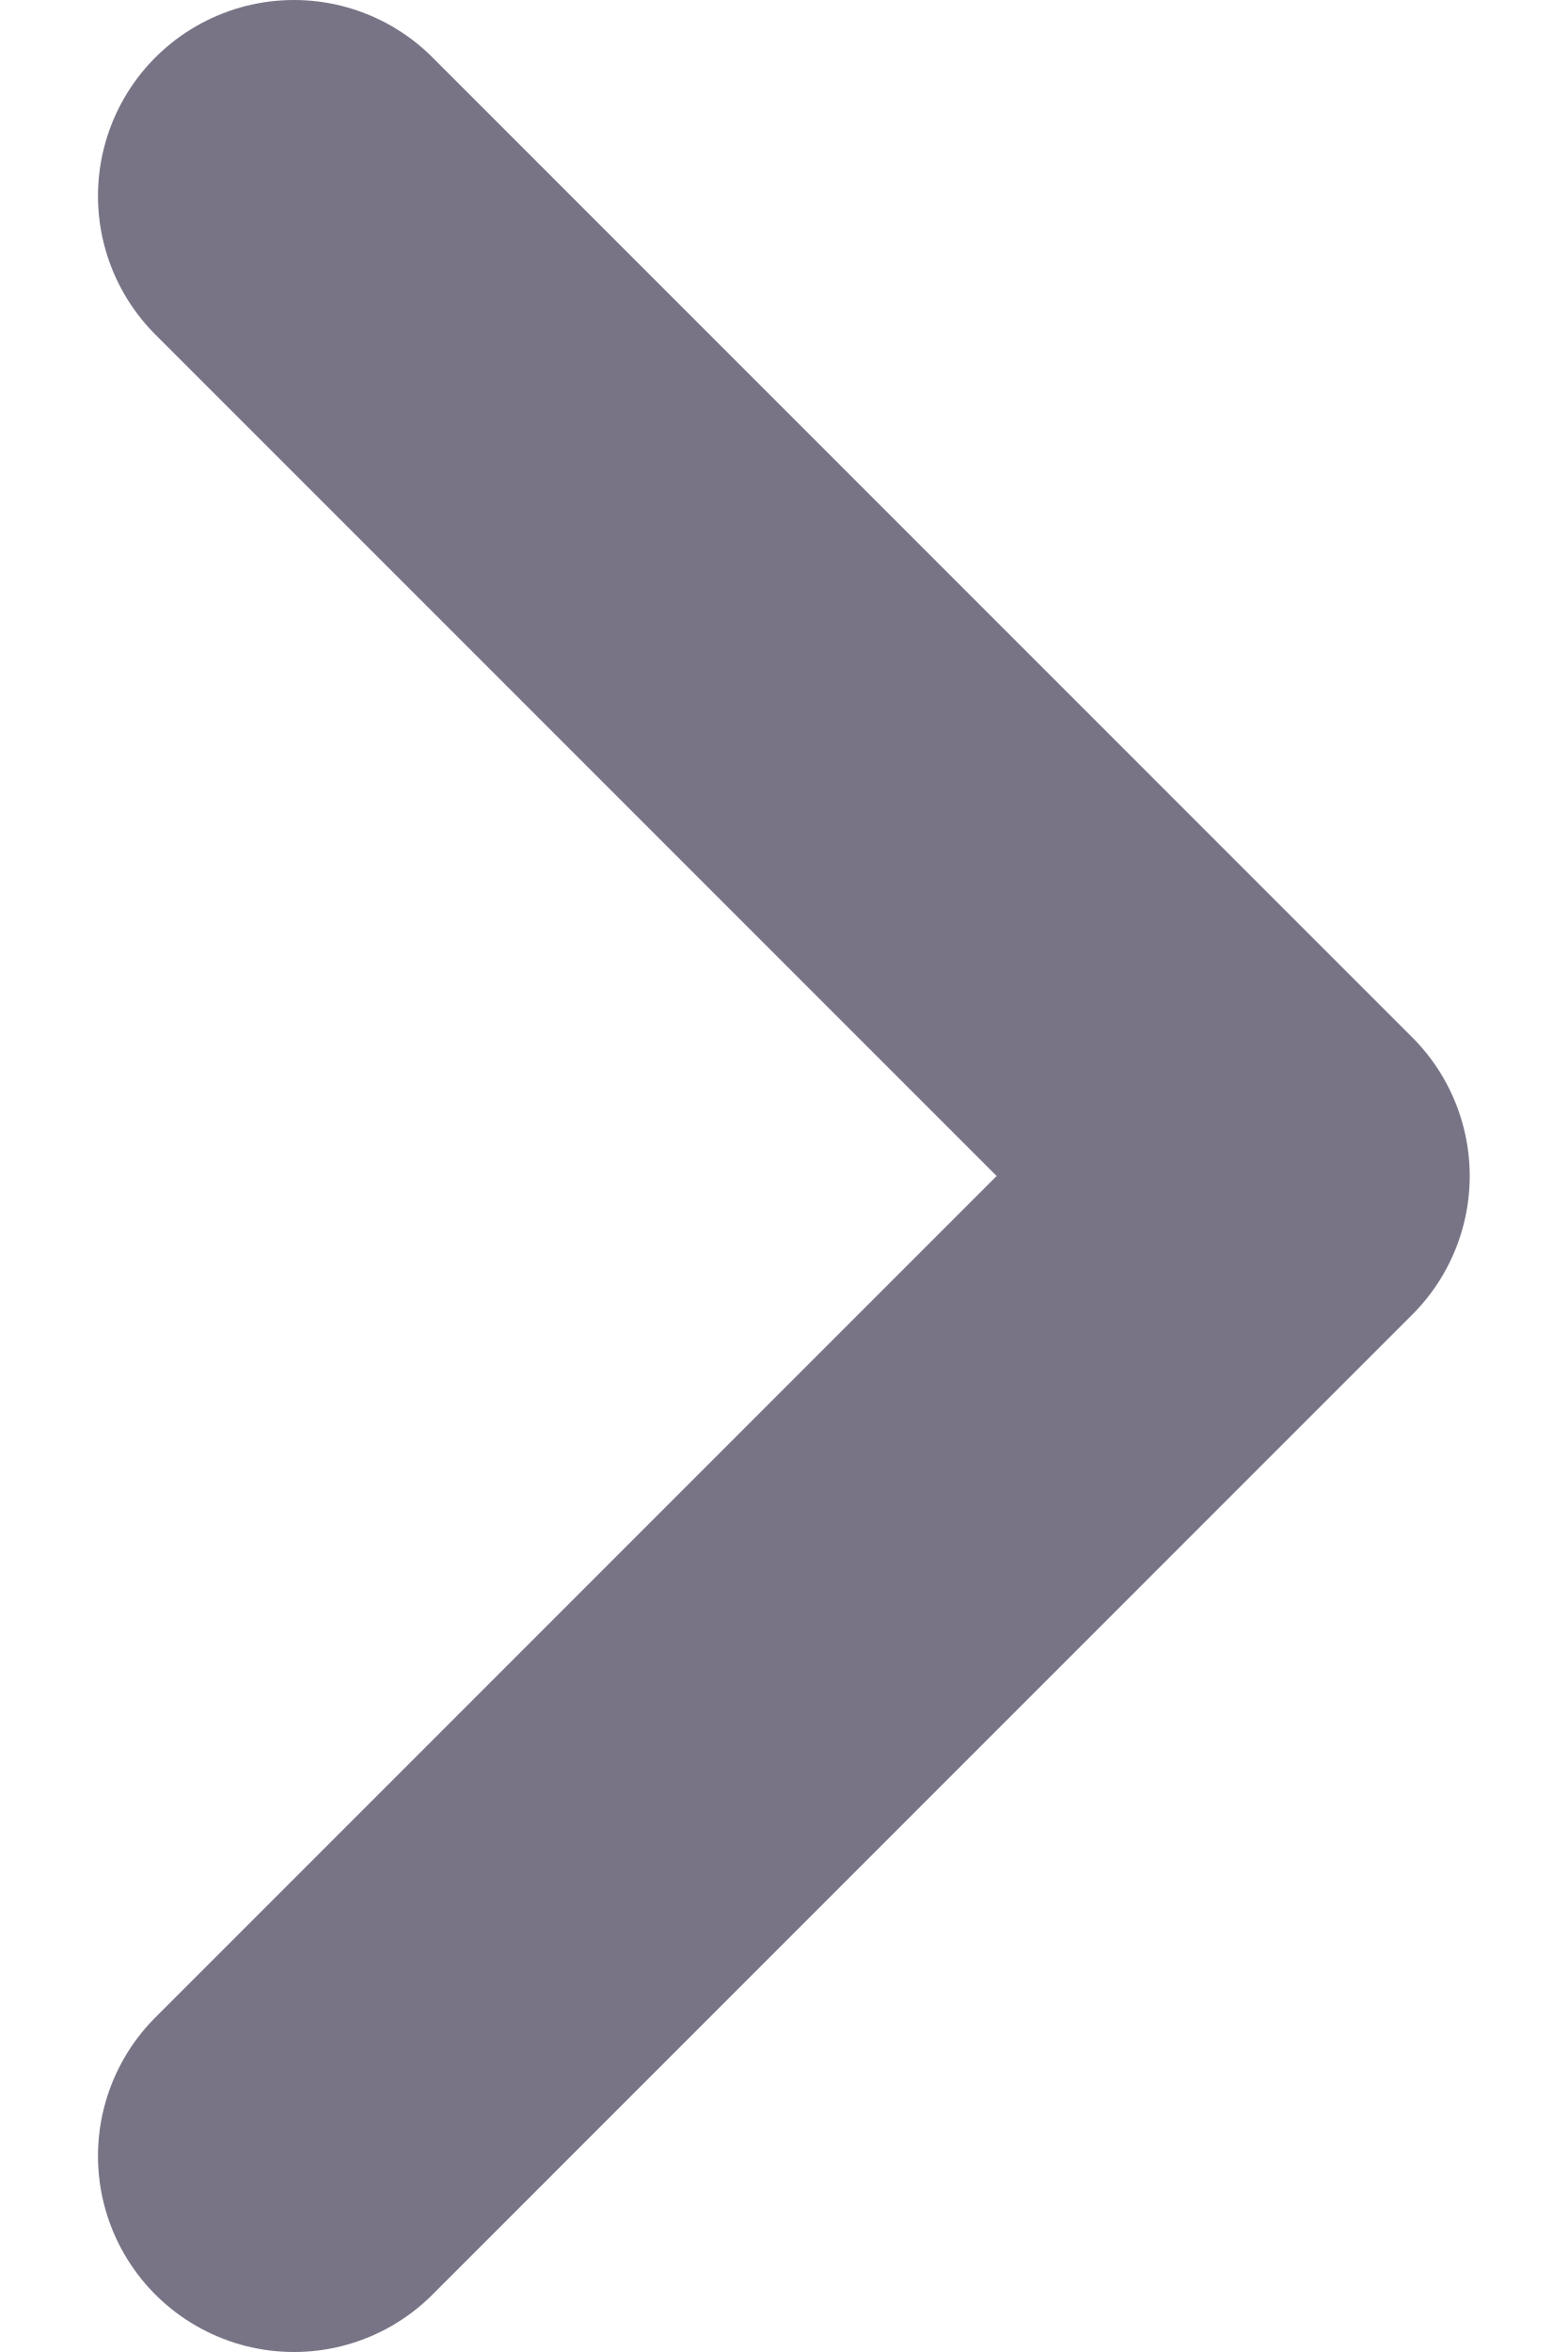
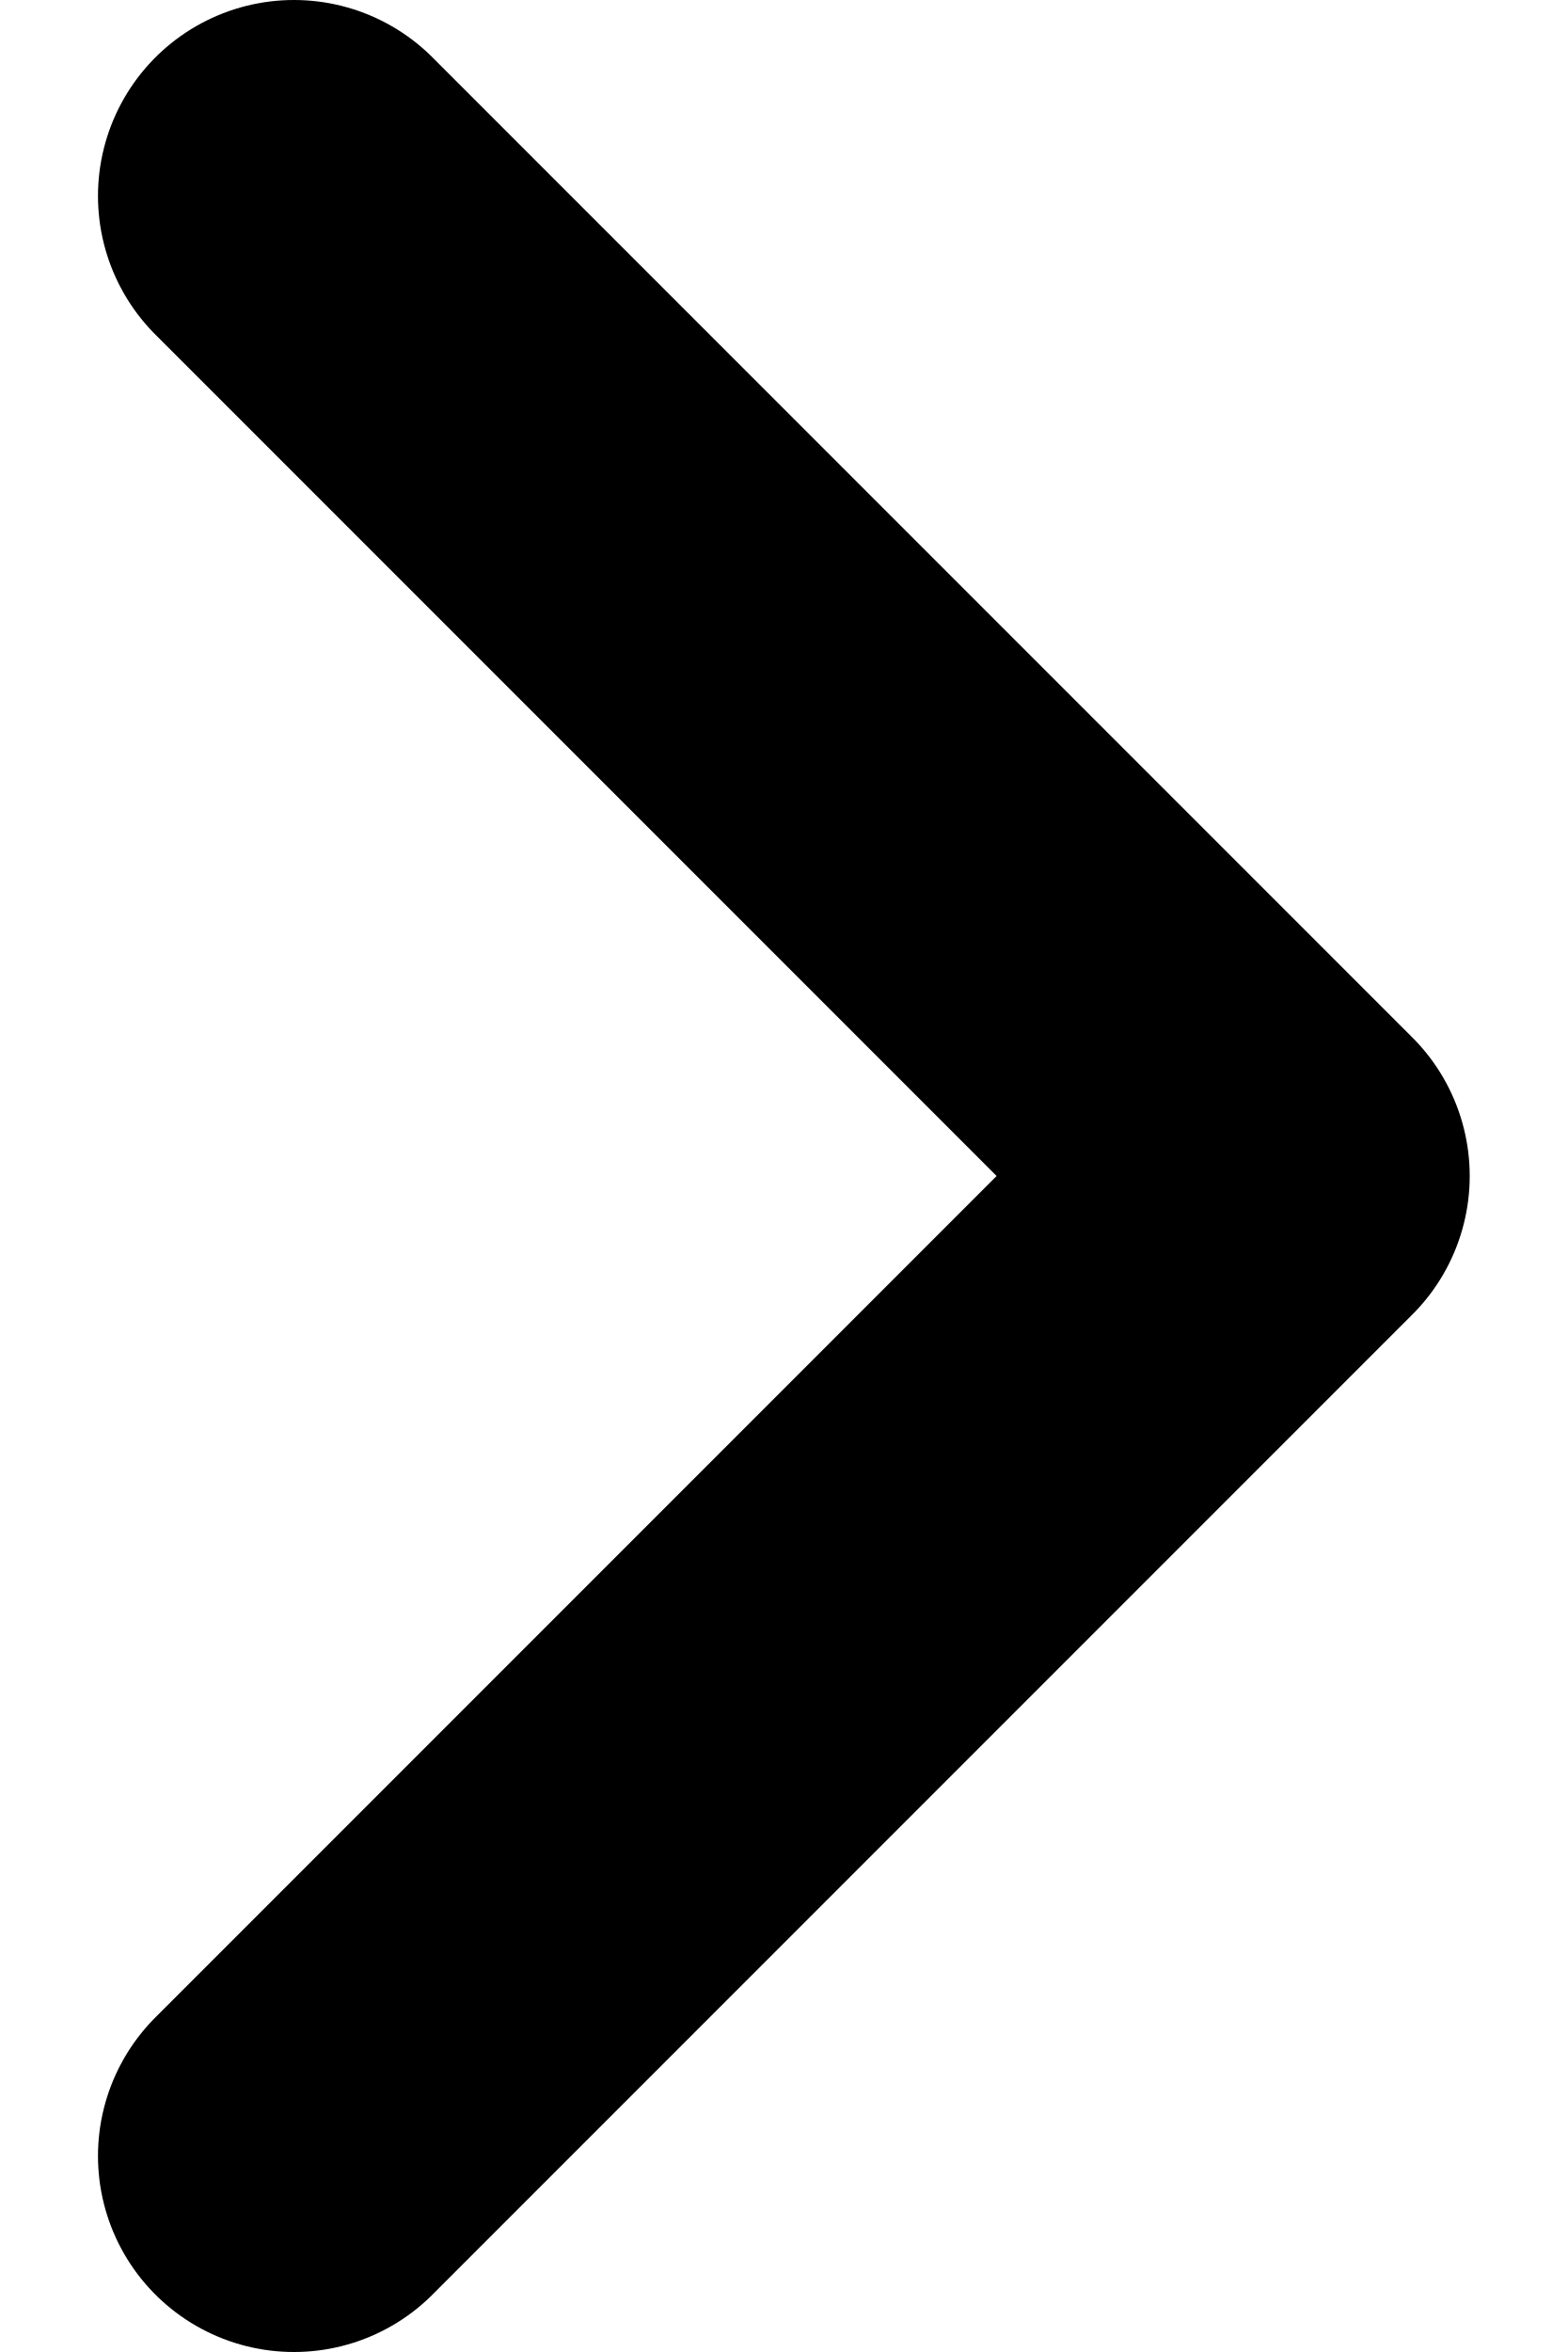
<svg xmlns="http://www.w3.org/2000/svg" width="8" height="12" viewBox="0 0 8 12" fill="none">
-   <path d="M1.5 11L6.5 6L1.5 1" stroke="#787486" stroke-width="2" stroke-linecap="round" stroke-linejoin="round" />
+   <path d="M1.5 11L6.5 6L1.5 1" stroke="currentColor" stroke-width="2" stroke-linecap="round" stroke-linejoin="round" />
</svg>
